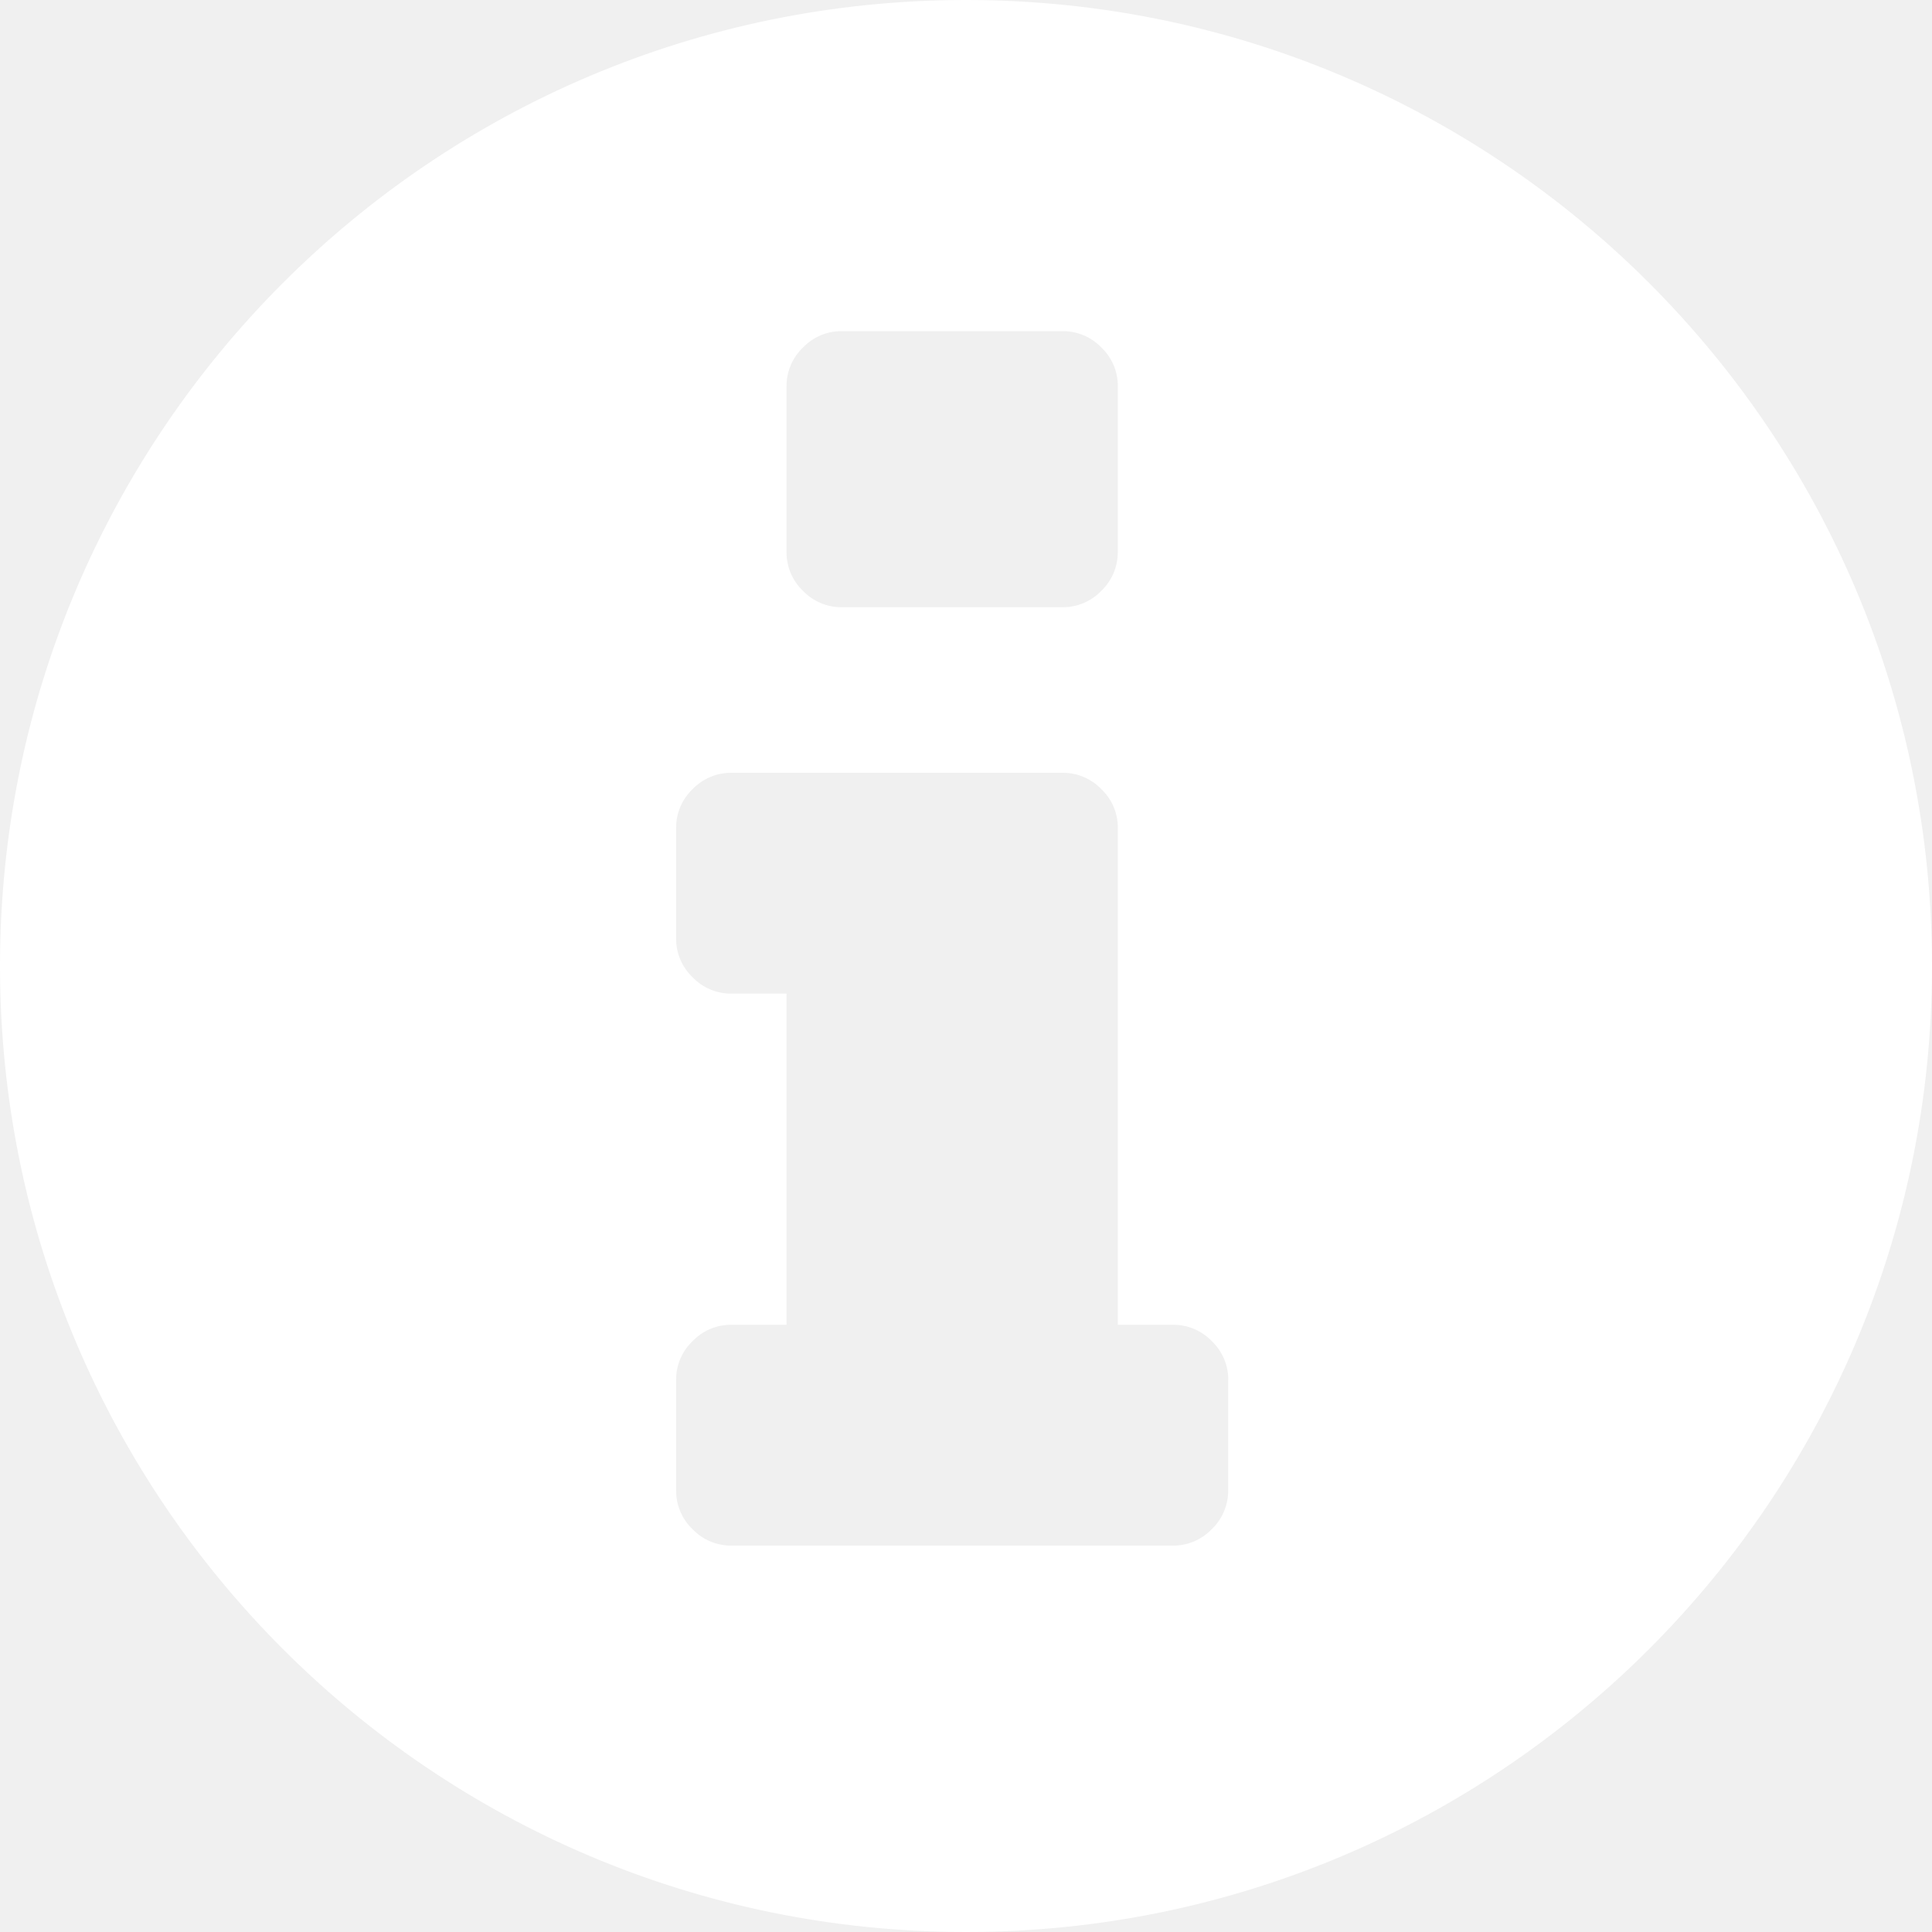
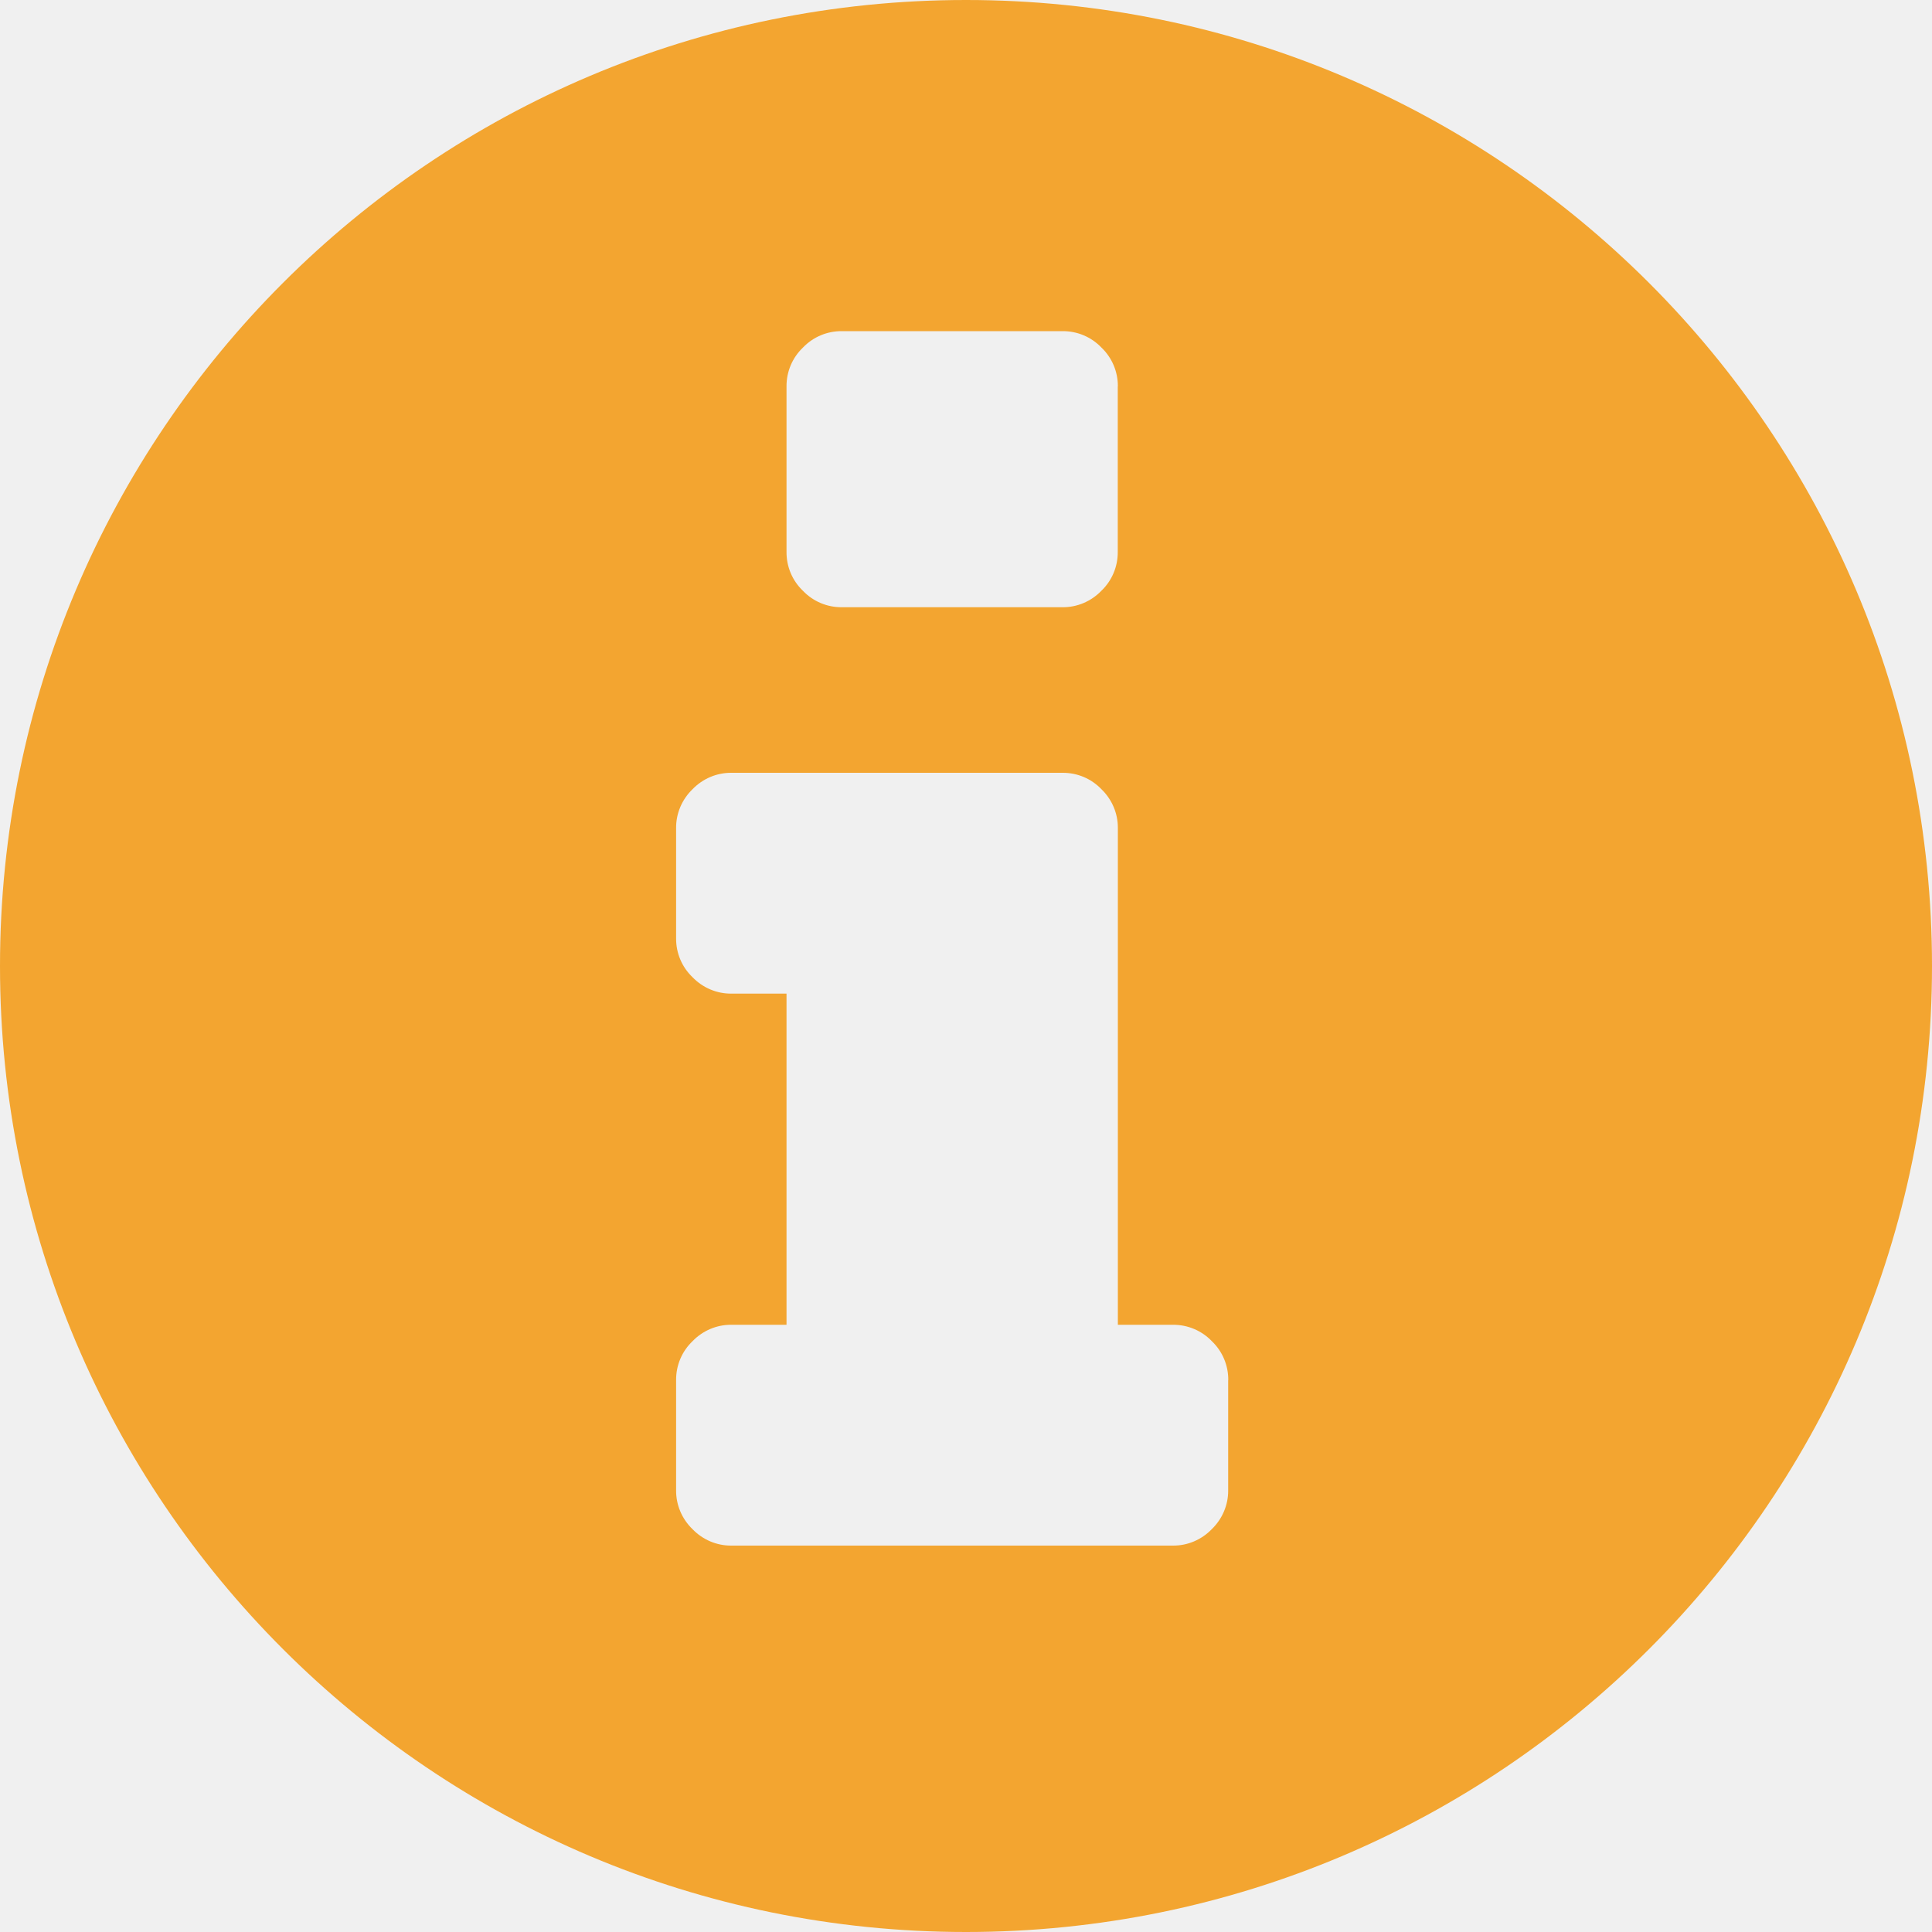
<svg xmlns="http://www.w3.org/2000/svg" width="20" height="20" viewBox="0 0 20 20">
-   <path fill="#FFF" fill-rule="evenodd" d="M10 20c5.523 0 10-4.477 10-10S15.523 0 10 0 0 4.477 0 10s4.477 10 10 10zm2.714-5.714v1.143a.55.55 0 0 1-.17.401.55.55 0 0 1-.401.17H7.57a.55.55 0 0 1-.401-.17.55.55 0 0 1-.17-.401v-1.143a.55.55 0 0 1 .17-.402.55.55 0 0 1 .401-.17h.572v-3.428H7.57a.55.55 0 0 1-.401-.17.55.55 0 0 1-.17-.402V8.571a.55.55 0 0 1 .17-.401A.55.55 0 0 1 7.57 8H11a.55.55 0 0 1 .402.17.55.55 0 0 1 .17.401v5.143h.57a.55.55 0 0 1 .403.17.55.55 0 0 1 .17.402zM11.571 4v1.714a.55.55 0 0 1-.17.402.55.55 0 0 1-.401.17H8.714a.55.55 0 0 1-.402-.17.55.55 0 0 1-.17-.402V4a.55.55 0 0 1 .17-.402.55.55 0 0 1 .402-.17H11a.55.55 0 0 1 .402.17.55.55 0 0 1 .17.402z" />
+   <path fill="#F3A530" fill-rule="evenodd" d="M10,20 C15.523,20 20,15.523 20,10 C20,4.477 15.523,0 10,0 C4.477,0 0,4.477 0,10 C0,15.523 4.477,20 10,20 Z M12.714,14.286 L12.714,15.429 C12.715,15.58 12.653,15.725 12.544,15.83 C12.439,15.939 12.294,16.001 12.143,16 L7.57,16 C7.419,16.001 7.274,15.939 7.169,15.83 C7.06,15.725 6.998,15.58 6.999,15.429 L6.999,14.286 C6.998,14.134 7.059,13.989 7.169,13.884 C7.274,13.775 7.419,13.713 7.57,13.714 L8.142,13.714 L8.142,10.286 L7.57,10.286 C7.419,10.287 7.274,10.225 7.169,10.116 C7.059,10.011 6.998,9.866 6.999,9.714 L6.999,8.571 C6.998,8.42 7.06,8.275 7.169,8.17 C7.274,8.061 7.419,7.999 7.57,8 L11,8 C11.152,7.999 11.297,8.06 11.402,8.17 C11.511,8.275 11.573,8.42 11.572,8.571 L11.572,13.714 L12.142,13.714 C12.294,13.713 12.44,13.774 12.545,13.884 C12.655,13.989 12.716,14.134 12.715,14.286 L12.714,14.286 Z M11.571,4 L11.571,5.714 C11.572,5.866 11.511,6.011 11.401,6.116 C11.296,6.225 11.151,6.287 11,6.286 L8.714,6.286 C8.562,6.287 8.417,6.226 8.312,6.116 C8.202,6.011 8.141,5.866 8.142,5.714 L8.142,4 C8.141,3.848 8.202,3.703 8.312,3.598 C8.417,3.488 8.562,3.427 8.714,3.428 L11,3.428 C11.152,3.427 11.297,3.488 11.402,3.598 C11.512,3.703 11.573,3.848 11.572,4 L11.571,4 Z" />
</svg>
